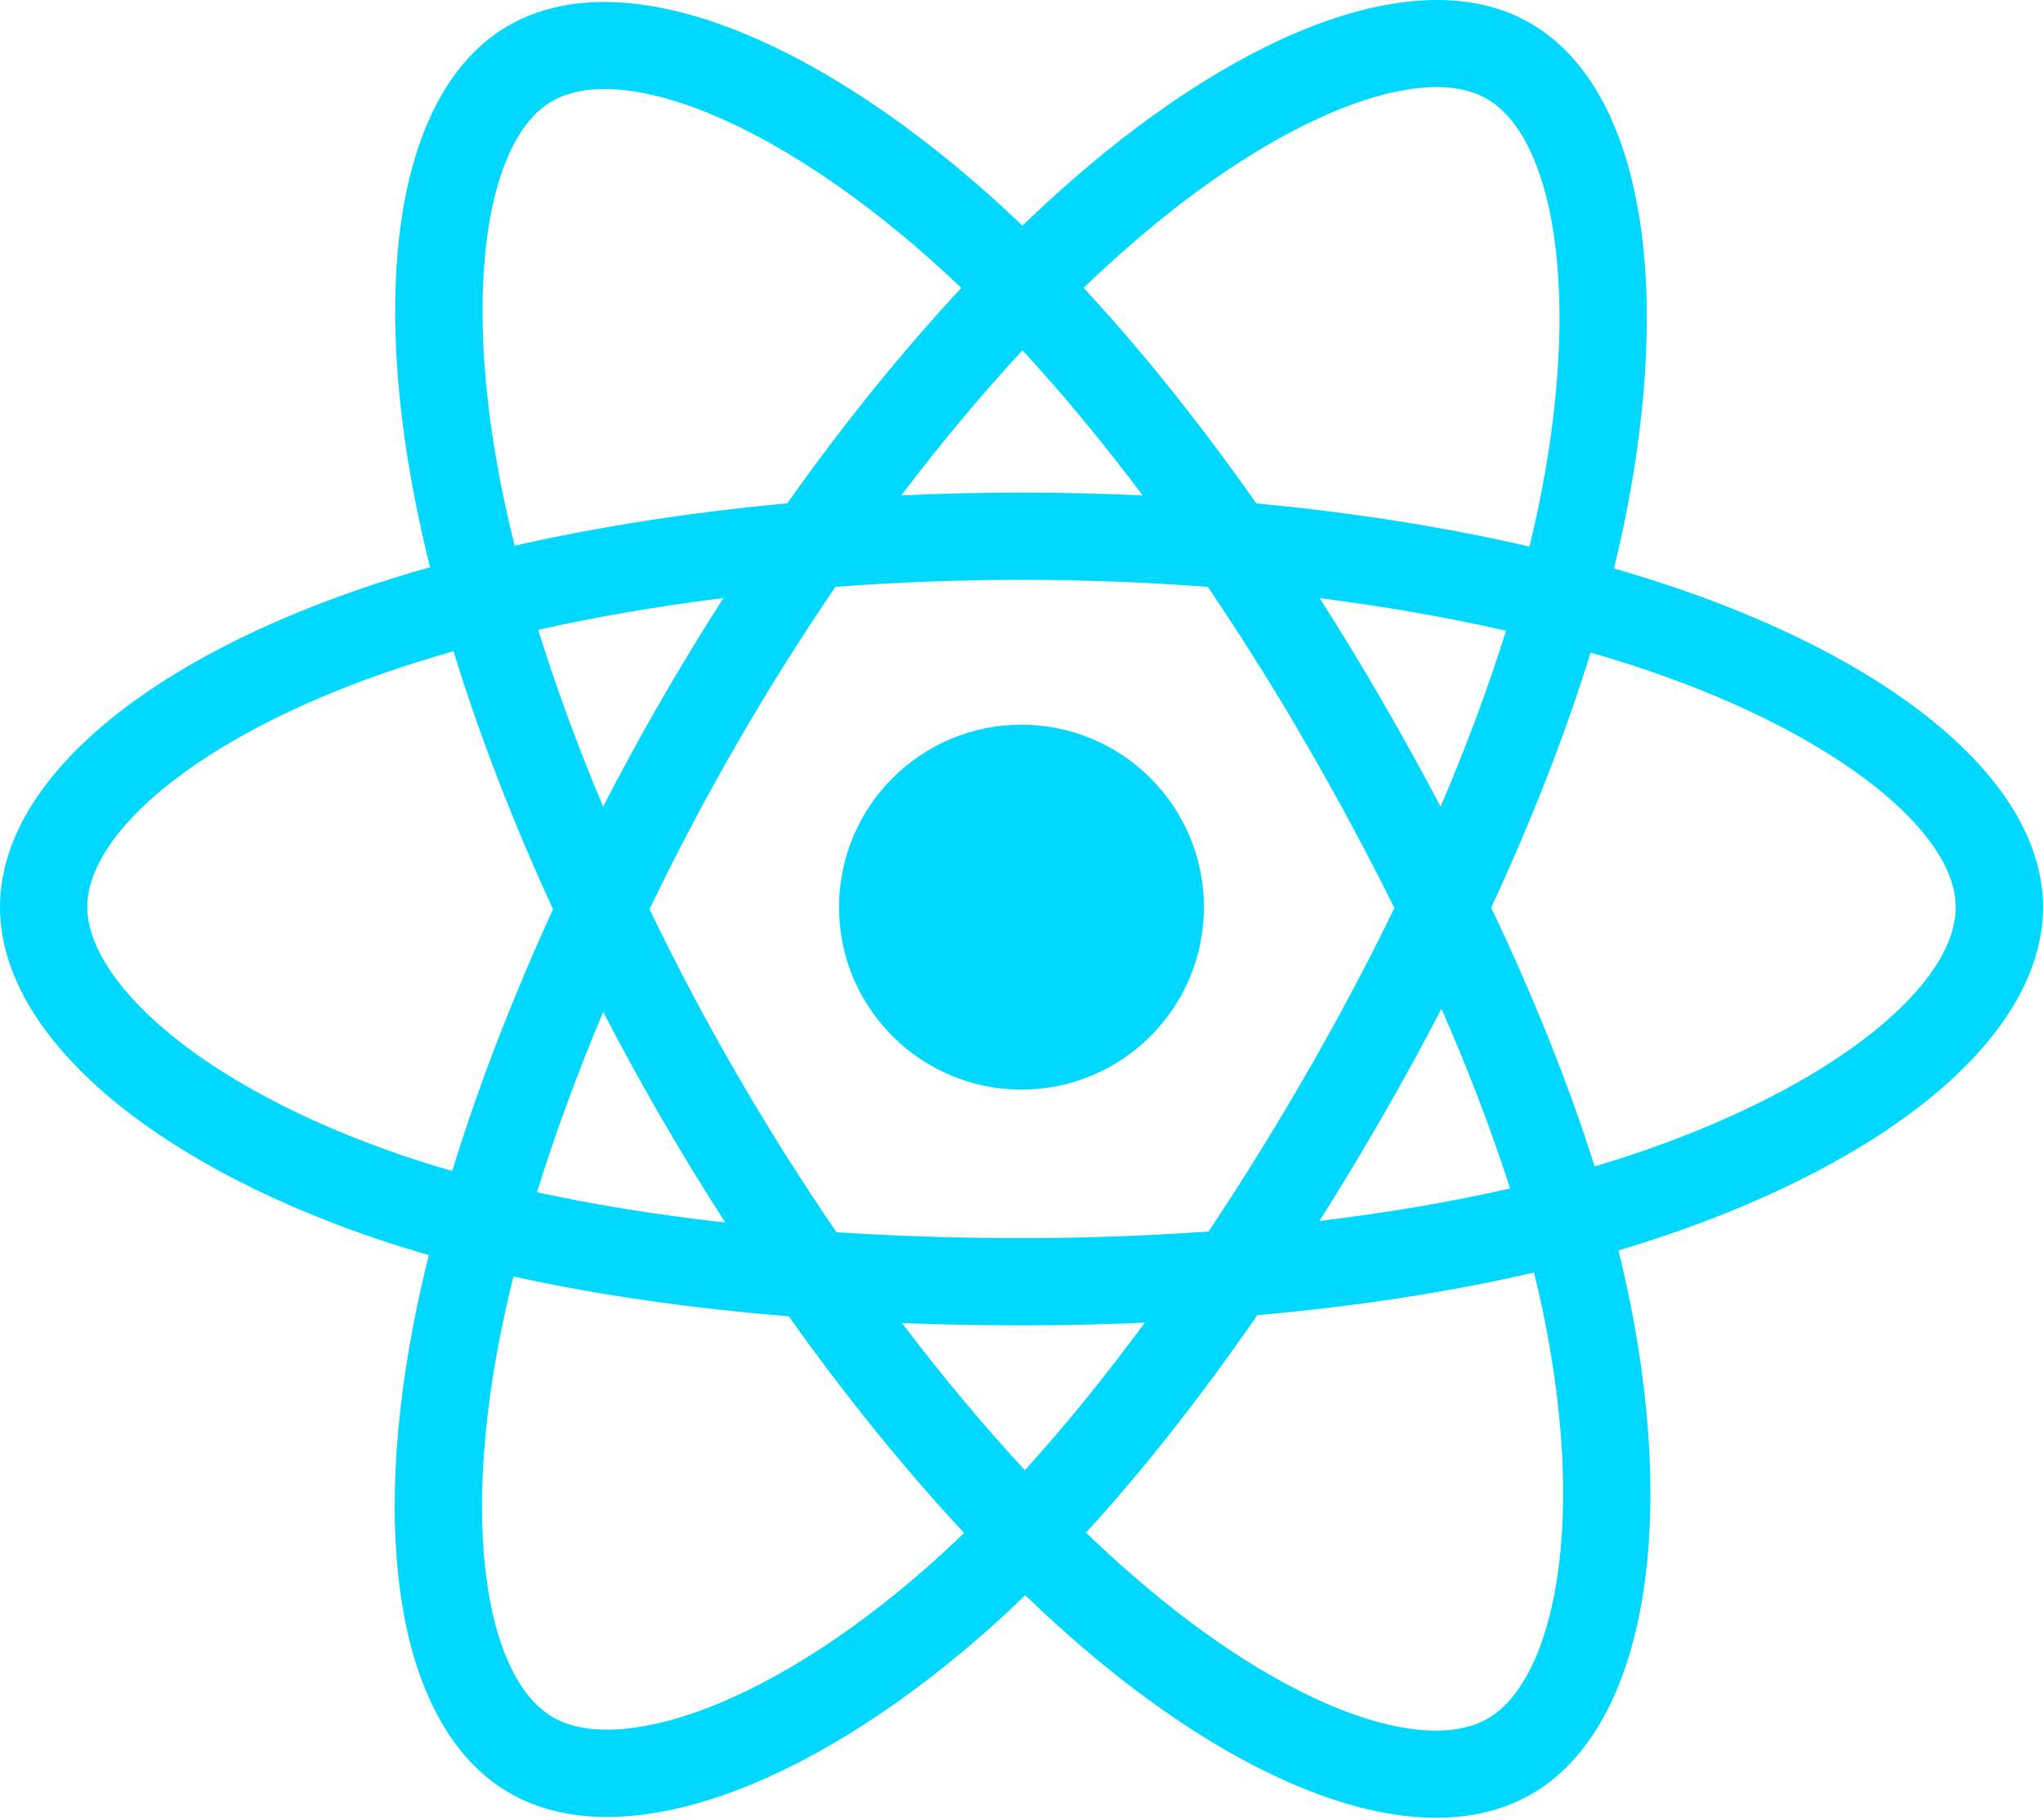
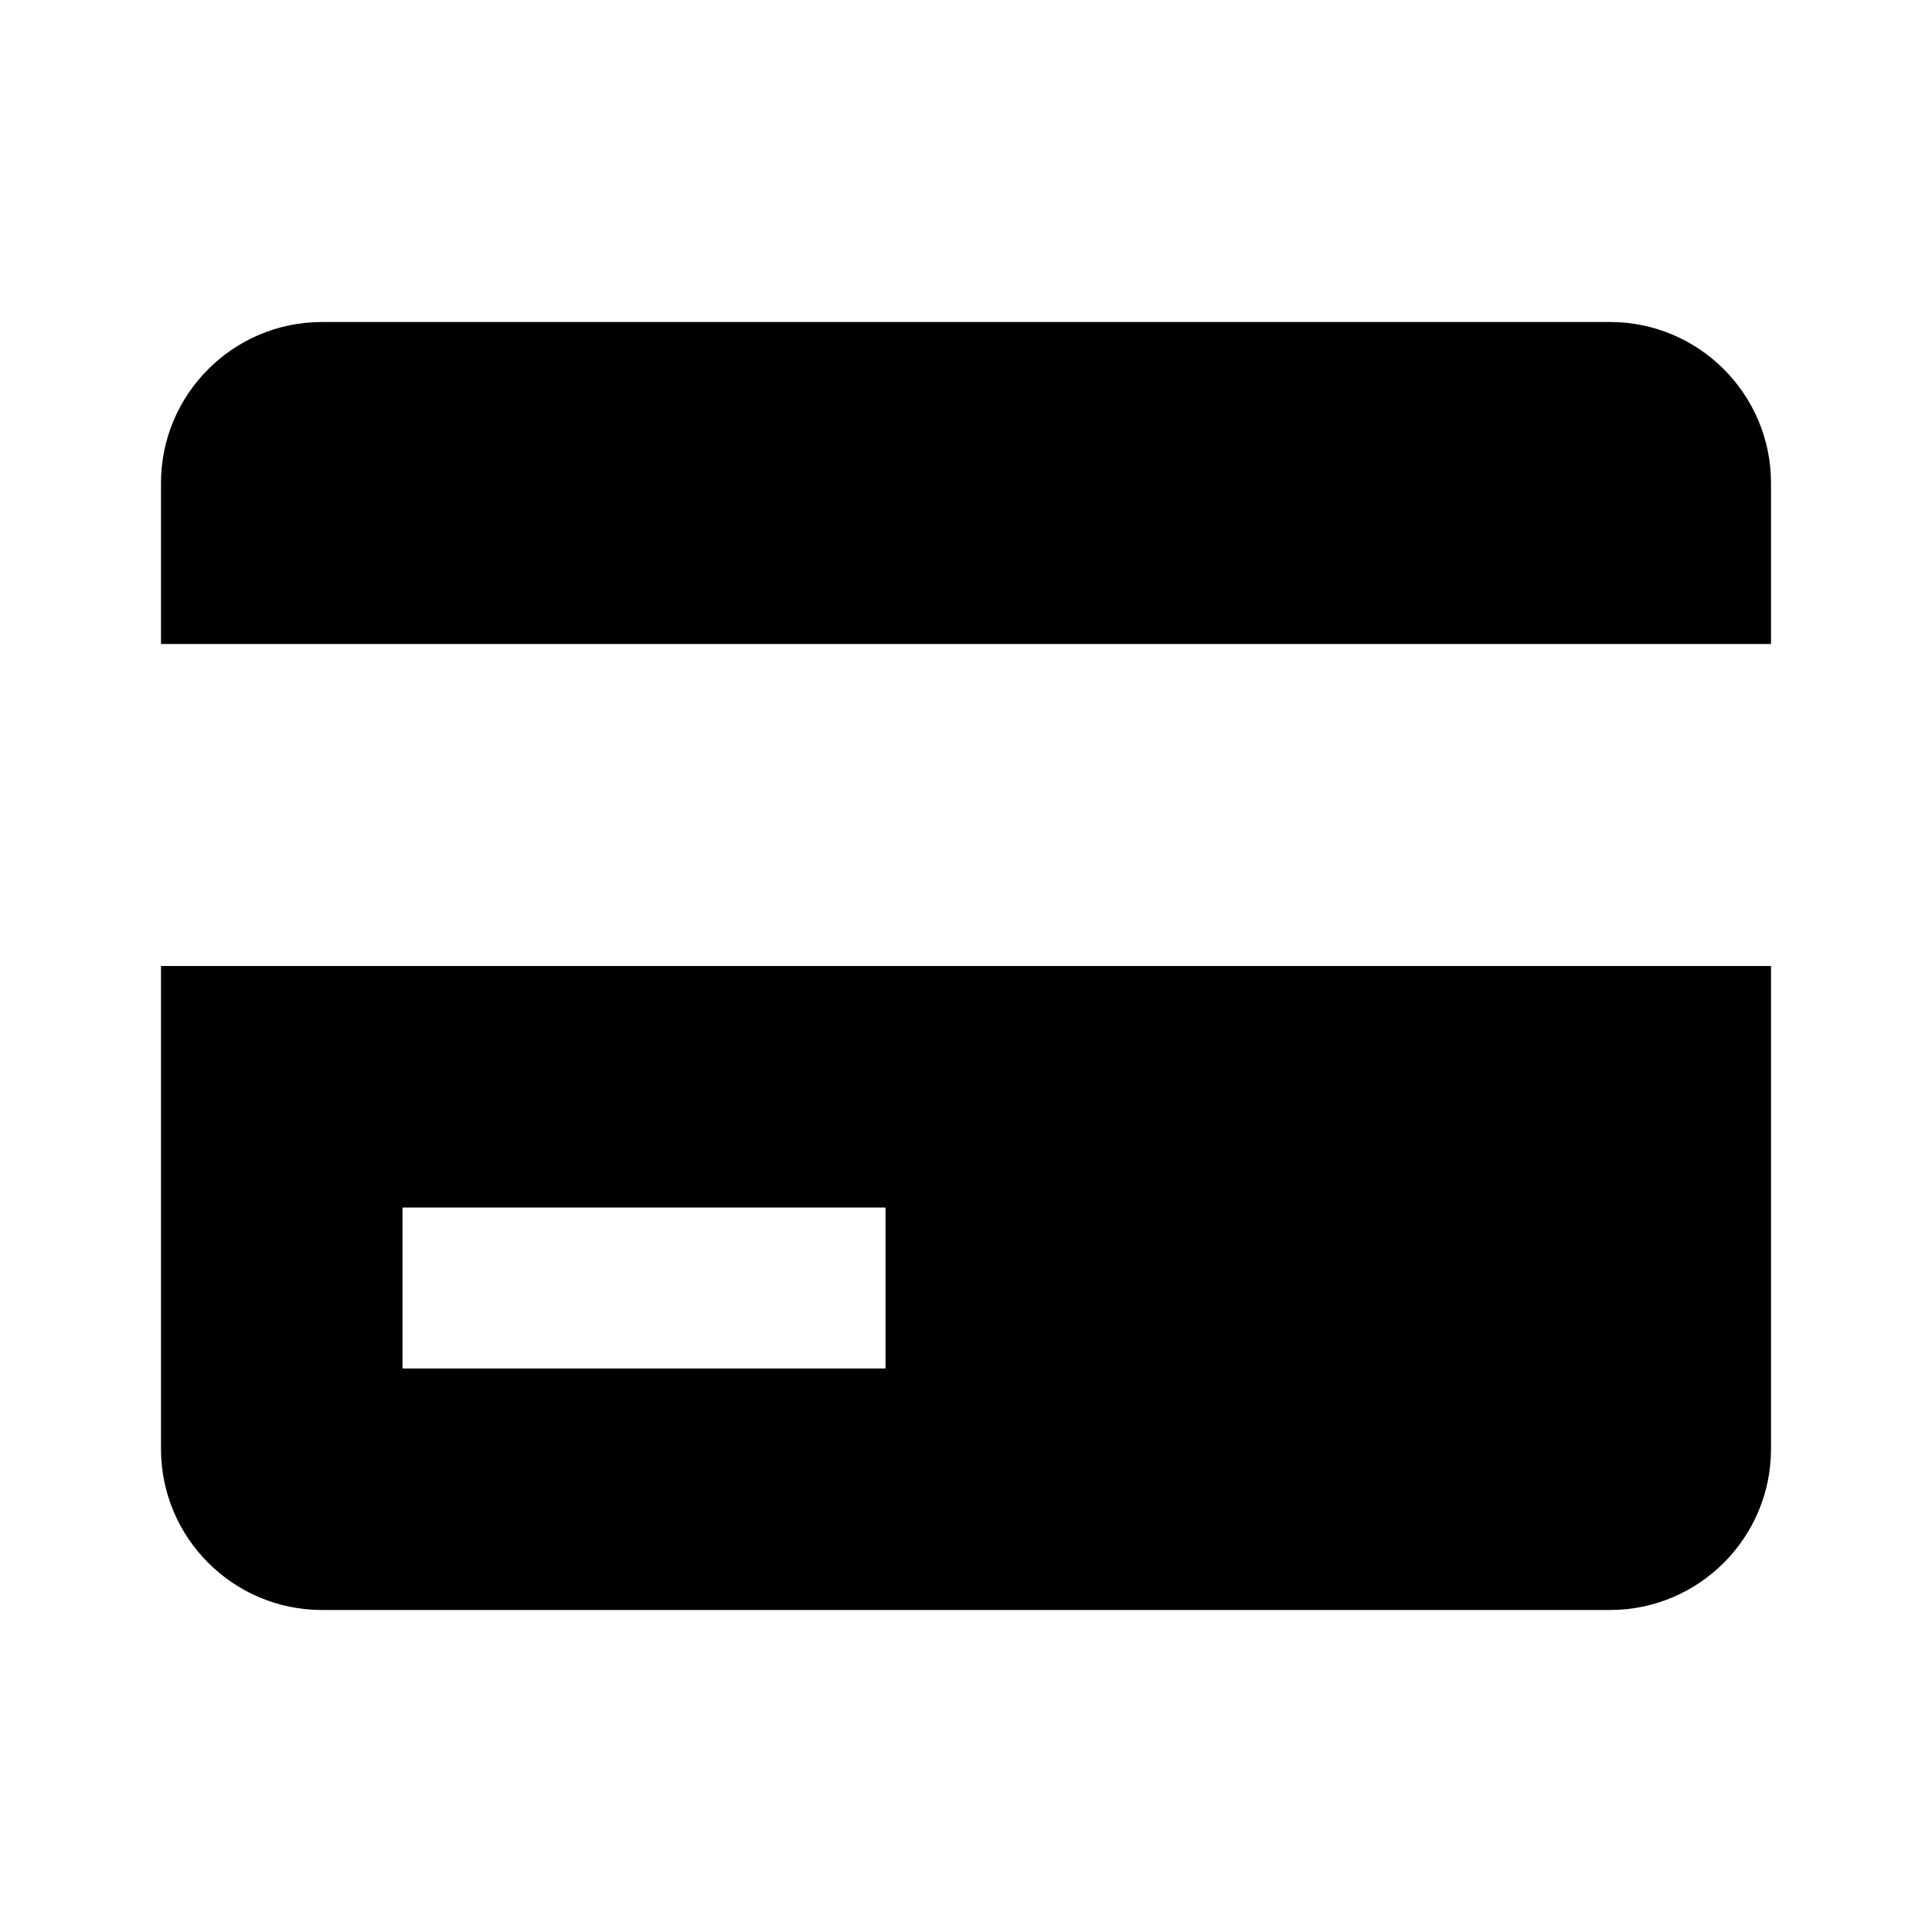
- <svg xmlns="http://www.w3.org/2000/svg" aria-hidden="true" role="img" class="iconify iconify--logos" width="35.93" height="32" preserveAspectRatio="xMidYMid meet" viewBox="0 0 256 228">
-   <path fill="#00D8FF" d="M210.483 73.824a171.49 171.49 0 0 0-8.24-2.597c.465-1.9.893-3.777 1.273-5.621c6.238-30.281 2.16-54.676-11.769-62.708c-13.355-7.7-35.196.329-57.254 19.526a171.23 171.23 0 0 0-6.375 5.848a155.866 155.866 0 0 0-4.241-3.917C100.759 3.829 77.587-4.822 63.673 3.233C50.33 10.957 46.379 33.89 51.995 62.588a170.974 170.974 0 0 0 1.892 8.48c-3.28.932-6.445 1.924-9.474 2.98C17.309 83.498 0 98.307 0 113.668c0 15.865 18.582 31.778 46.812 41.427a145.52 145.52 0 0 0 6.921 2.165a167.467 167.467 0 0 0-2.01 9.138c-5.354 28.2-1.173 50.591 12.134 58.266c13.744 7.926 36.812-.22 59.273-19.855a145.567 145.567 0 0 0 5.342-4.923a168.064 168.064 0 0 0 6.92 6.314c21.758 18.722 43.246 26.282 56.54 18.586c13.731-7.949 18.194-32.003 12.4-61.268a145.016 145.016 0 0 0-1.535-6.842c1.62-.48 3.21-.974 4.76-1.488c29.348-9.723 48.443-25.443 48.443-41.52c0-15.417-17.868-30.326-45.517-39.844Zm-6.365 70.984c-1.4.463-2.836.91-4.3 1.345c-3.24-10.257-7.612-21.163-12.963-32.432c5.106-11 9.31-21.767 12.459-31.957c2.619.758 5.16 1.557 7.61 2.4c23.69 8.156 38.14 20.213 38.14 29.504c0 9.896-15.606 22.743-40.946 31.14Zm-10.514 20.834c2.562 12.94 2.927 24.64 1.23 33.787c-1.524 8.219-4.59 13.698-8.382 15.893c-8.067 4.67-25.32-1.4-43.927-17.412a156.726 156.726 0 0 1-6.437-5.87c7.214-7.889 14.423-17.06 21.459-27.246c12.376-1.098 24.068-2.894 34.671-5.345a134.17 134.17 0 0 1 1.386 6.193ZM87.276 214.515c-7.882 2.783-14.16 2.863-17.955.675c-8.075-4.657-11.432-22.636-6.853-46.752a156.923 156.923 0 0 1 1.869-8.499c10.486 2.32 22.093 3.988 34.498 4.994c7.084 9.967 14.501 19.128 21.976 27.15a134.668 134.668 0 0 1-4.877 4.492c-9.933 8.682-19.886 14.842-28.658 17.94ZM50.35 144.747c-12.483-4.267-22.792-9.812-29.858-15.863c-6.35-5.437-9.555-10.836-9.555-15.216c0-9.322 13.897-21.212 37.076-29.293c2.813-.98 5.757-1.905 8.812-2.773c3.204 10.42 7.406 21.315 12.477 32.332c-5.137 11.18-9.399 22.249-12.634 32.792a134.718 134.718 0 0 1-6.318-1.979Zm12.378-84.26c-4.811-24.587-1.616-43.134 6.425-47.789c8.564-4.958 27.502 2.111 47.463 19.835a144.318 144.318 0 0 1 3.841 3.545c-7.438 7.987-14.787 17.08-21.808 26.988c-12.04 1.116-23.565 2.908-34.161 5.309a160.342 160.342 0 0 1-1.76-7.887Zm110.427 27.268a347.8 347.8 0 0 0-7.785-12.803c8.168 1.033 15.994 2.404 23.343 4.08c-2.206 7.072-4.956 14.465-8.193 22.045a381.151 381.151 0 0 0-7.365-13.322Zm-45.032-43.861c5.044 5.465 10.096 11.566 15.065 18.186a322.04 322.04 0 0 0-30.257-.006c4.974-6.559 10.069-12.652 15.192-18.18ZM82.802 87.83a323.167 323.167 0 0 0-7.227 13.238c-3.184-7.553-5.909-14.98-8.134-22.152c7.304-1.634 15.093-2.97 23.209-3.984a321.524 321.524 0 0 0-7.848 12.897Zm8.081 65.352c-8.385-.936-16.291-2.203-23.593-3.793c2.26-7.3 5.045-14.885 8.298-22.6a321.187 321.187 0 0 0 7.257 13.246c2.594 4.48 5.28 8.868 8.038 13.147Zm37.542 31.03c-5.184-5.592-10.354-11.779-15.403-18.433c4.902.192 9.899.29 14.978.29c5.218 0 10.376-.117 15.453-.343c-4.985 6.774-10.018 12.97-15.028 18.486Zm52.198-57.817c3.422 7.8 6.306 15.345 8.596 22.52c-7.422 1.694-15.436 3.058-23.88 4.071a382.417 382.417 0 0 0 7.859-13.026a347.403 347.403 0 0 0 7.425-13.565Zm-16.898 8.101a358.557 358.557 0 0 1-12.281 19.815a329.4 329.4 0 0 1-23.444.823c-7.967 0-15.716-.248-23.178-.732a310.202 310.202 0 0 1-12.513-19.846h.001a307.41 307.41 0 0 1-10.923-20.627a310.278 310.278 0 0 1 10.89-20.637l-.001.001a307.318 307.318 0 0 1 12.413-19.761c7.613-.576 15.42-.876 23.31-.876H128c7.926 0 15.743.303 23.354.883a329.357 329.357 0 0 1 12.335 19.695a358.489 358.489 0 0 1 11.036 20.54a329.472 329.472 0 0 1-11 20.722Zm22.56-122.124c8.572 4.944 11.906 24.881 6.52 51.026c-.344 1.668-.73 3.367-1.15 5.09c-10.622-2.452-22.155-4.275-34.23-5.408c-7.034-10.017-14.323-19.124-21.64-27.008a160.789 160.789 0 0 1 5.888-5.4c18.9-16.447 36.564-22.941 44.612-18.3ZM128 90.808c12.625 0 22.86 10.235 22.86 22.86s-10.235 22.86-22.86 22.86s-22.86-10.235-22.86-22.86s10.235-22.86 22.86-22.86Z" />
+ <svg xmlns="http://www.w3.org/2000/svg" width="24" height="24" viewBox="0 0 24 24" style="fill: rgba(0, 0, 0, 1);transform: ;msFilter:;">
+   <path d="M20 4H4c-1.103 0-2 .897-2 2v2h20V6c0-1.103-.897-2-2-2zM2 18c0 1.103.897 2 2 2h16c1.103 0 2-.897 2-2v-6H2v6zm3-3h6v2H5v-2z" />
</svg>
